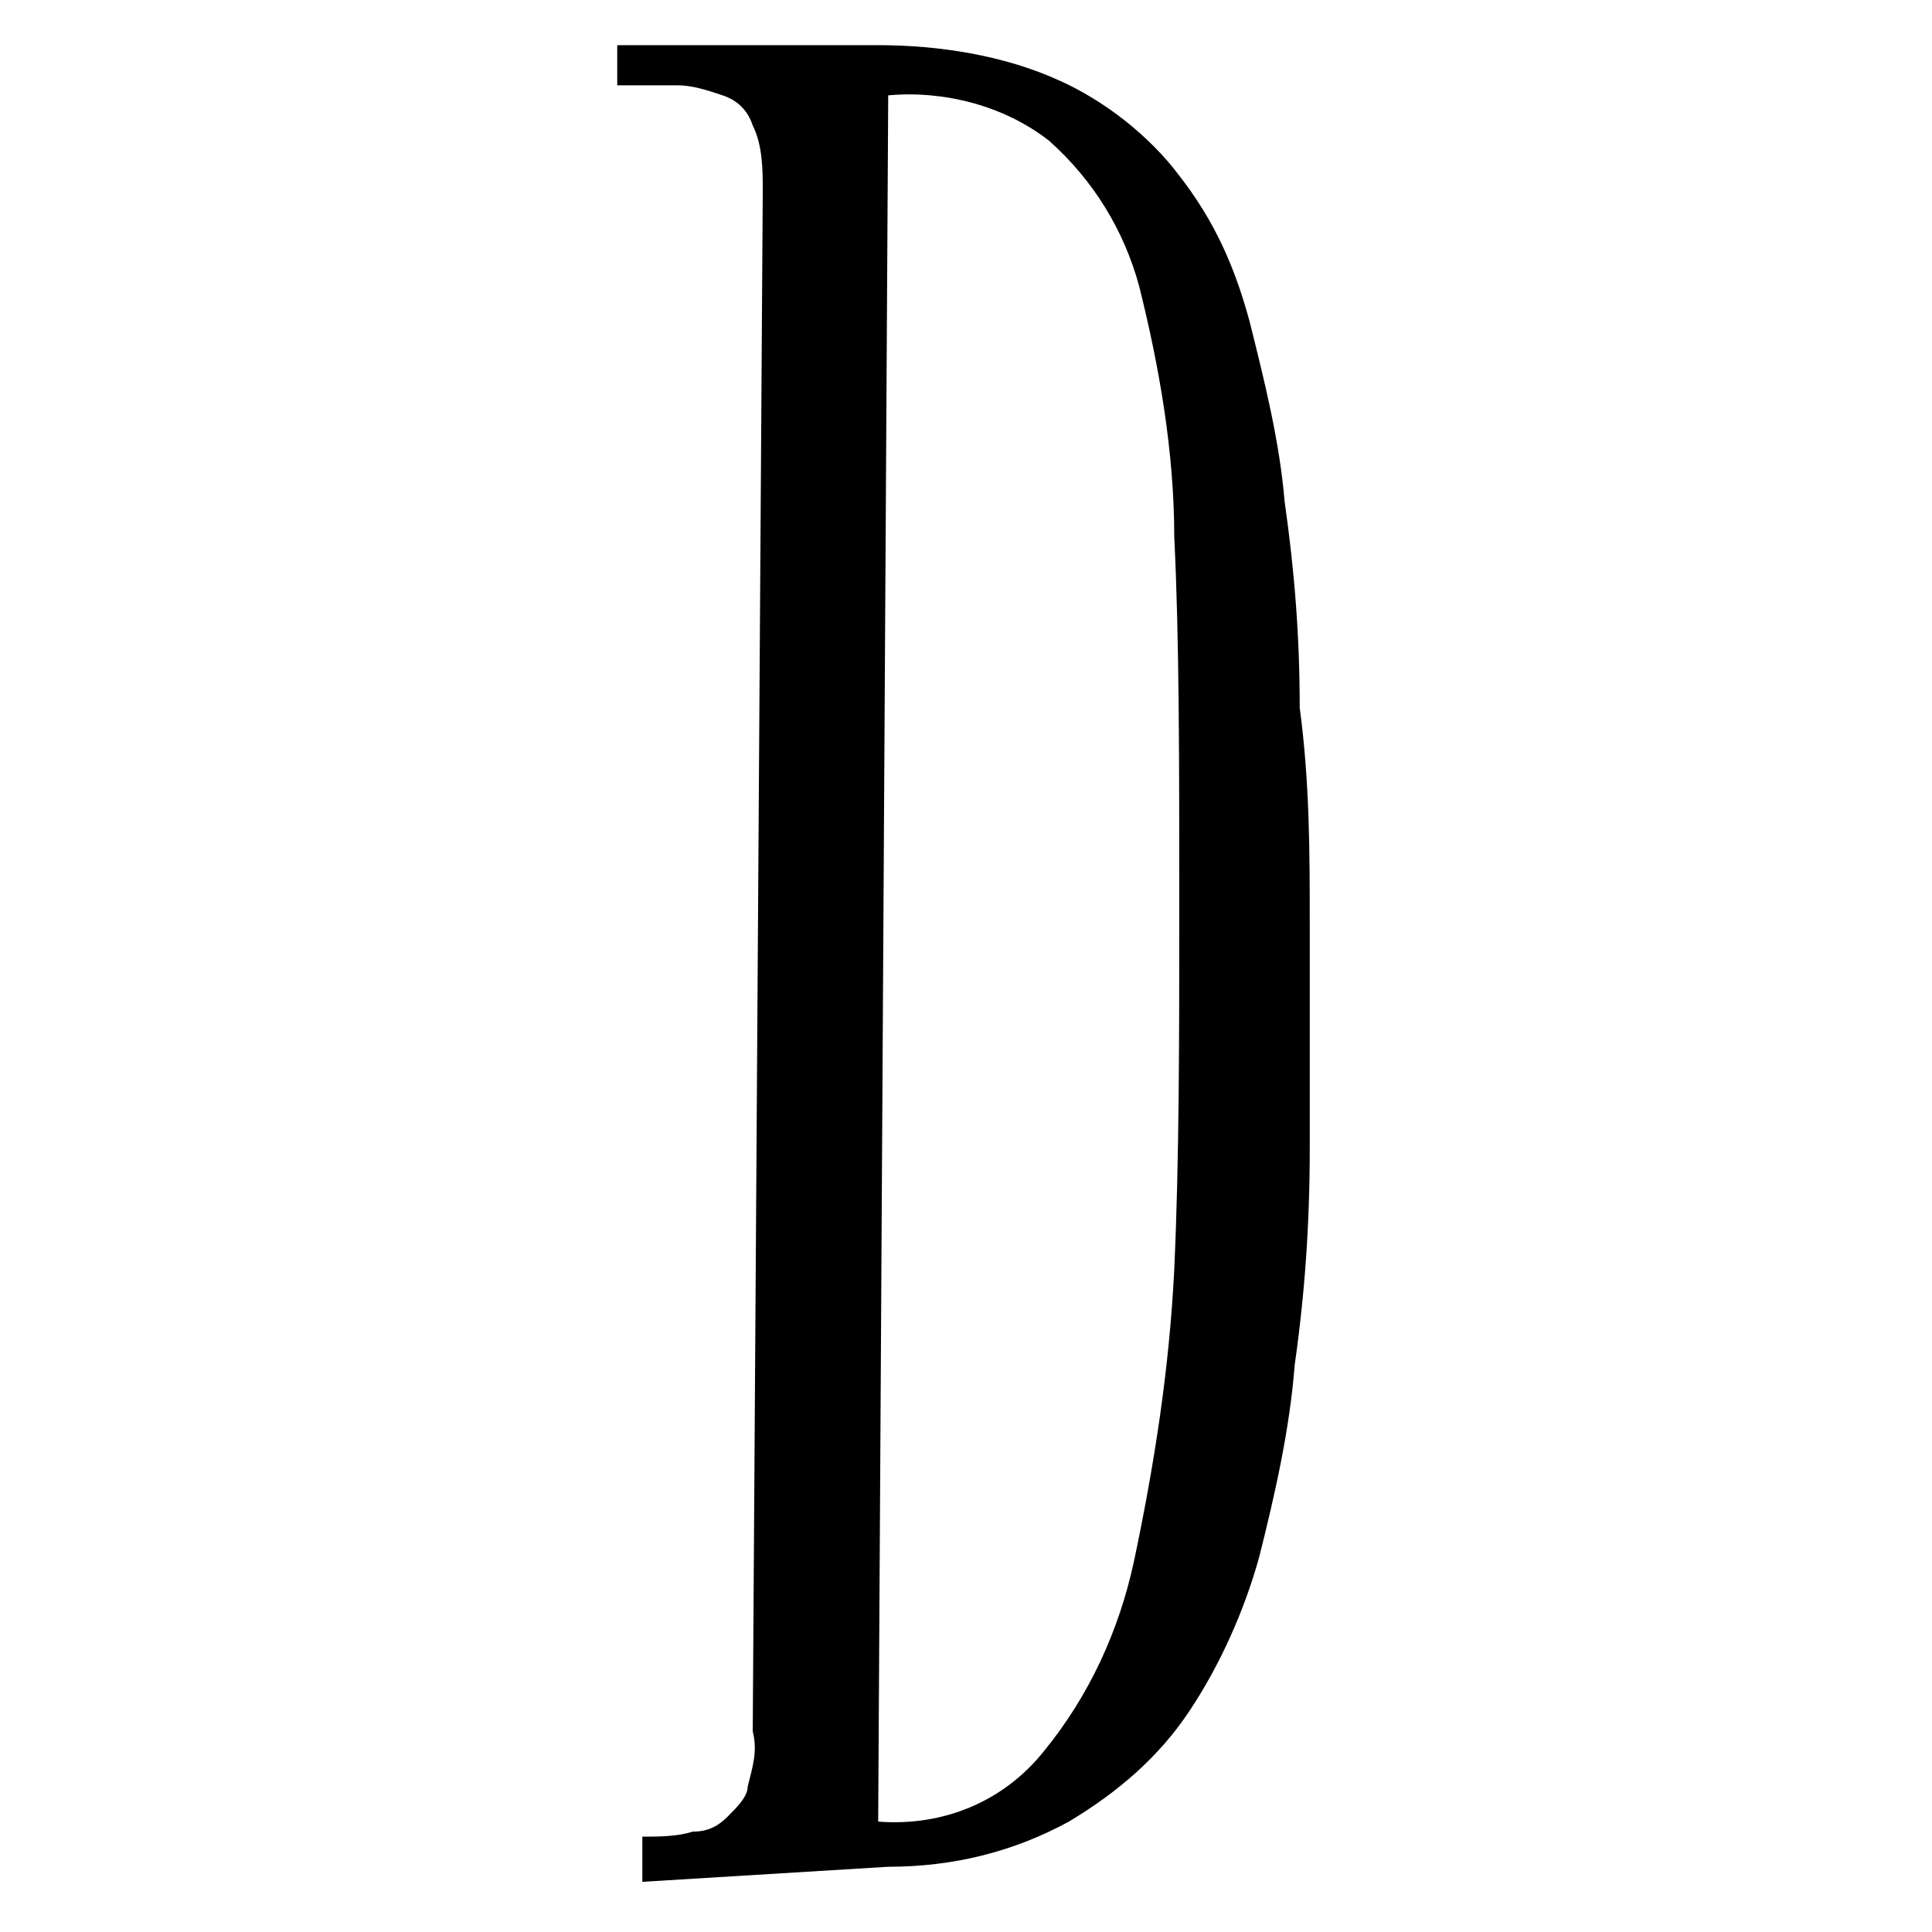
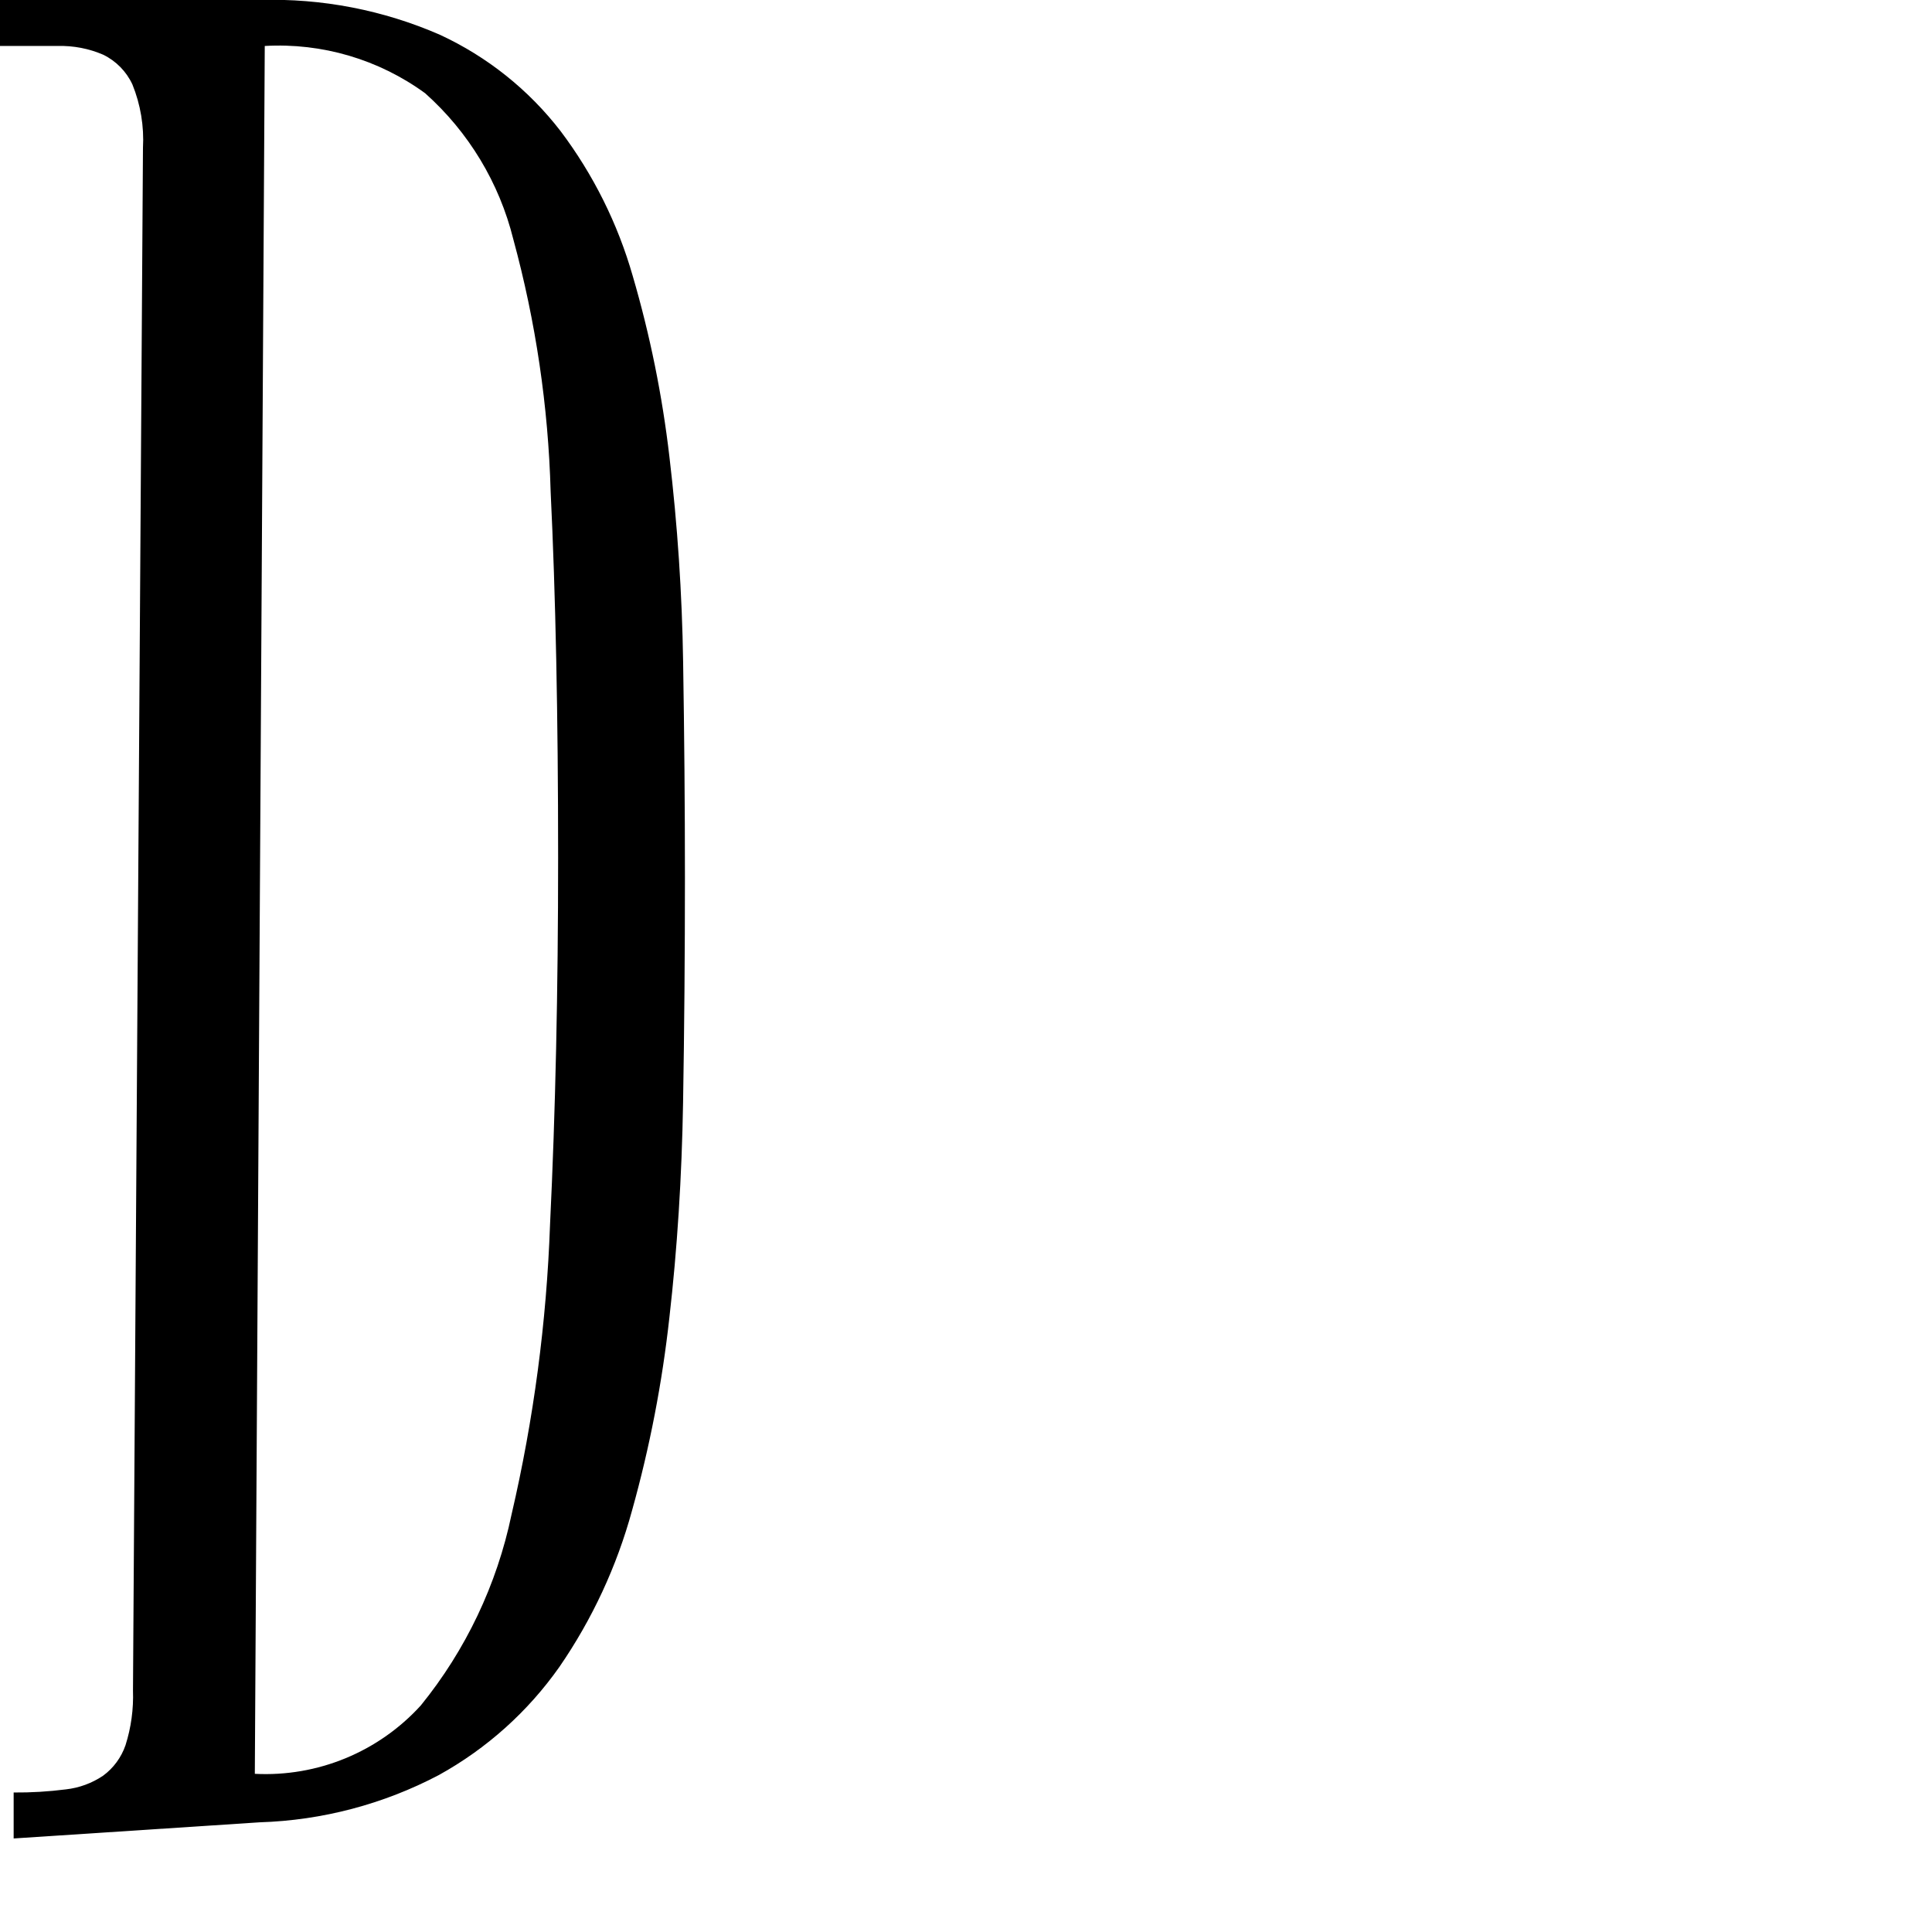
<svg xmlns="http://www.w3.org/2000/svg" version="1.1" width="38.5" height="38.5">
  <svg version="1.1" id="SvgjsSvg1000" x="0px" y="0px" viewBox="0 0 38.5 38.5" style="enable-background:new 0 0 38.5 38.5;" xml:space="preserve">
-     <path d="M26.1,18.4c0,1.5,0,3,0,4.5s-0.1,2.9-0.3,4.3c-0.1,1.3-0.4,2.6-0.7,3.8c-0.3,1.1-0.8,2.2-1.4,3.1c-0.6,0.9-1.4,1.6-2.4,2.2  c-1.1,0.6-2.3,0.9-3.6,0.9l-4.9,0.3v-0.9c0.3,0,0.7,0,1-0.1c0.3,0,0.5-0.1,0.7-0.3c0.2-0.2,0.4-0.4,0.4-0.6c0.1-0.4,0.2-0.7,0.1-1.1  l0.2-30.7c0-0.4,0-0.9-0.2-1.3c-0.1-0.3-0.3-0.5-0.6-0.6c-0.3-0.1-0.6-0.2-0.9-0.2h-1.2V0.9h5.2c1.2,0,2.5,0.2,3.6,0.7  c0.9,0.4,1.8,1.1,2.4,1.9c0.7,0.9,1.1,1.8,1.4,2.9c0.3,1.2,0.6,2.4,0.7,3.6c0.2,1.4,0.3,2.7,0.3,4.1C26.1,15.6,26.1,17,26.1,18.4z   M23.5,18c0-2.8,0-5.3-0.1-7.3c0-1.7-0.3-3.4-0.7-5c-0.3-1.1-0.9-2.1-1.8-2.9c-0.9-0.7-2.1-1-3.2-0.9l-0.2,34.4  c1.3,0.1,2.5-0.4,3.3-1.4c0.9-1.1,1.5-2.4,1.8-3.8c0.4-1.9,0.7-3.8,0.8-5.8C23.5,23.1,23.5,20.7,23.5,18z" />
+     <path d="M13.649,17.488c0,1.503-0.012,2.997-0.037,4.484c-0.025,1.486-0.116,2.915-0.273,4.285   c-0.143,1.298-0.391,2.582-0.743,3.84c-0.304,1.115-0.794,2.17-1.449,3.121   c-0.627,0.891-1.449,1.628-2.403,2.155c-1.102,0.58-2.322,0.902-3.567,0.941l-4.905,0.322V35.72   c0.348,0.003,0.695-0.018,1.04-0.062c0.266-0.03,0.521-0.123,0.743-0.273c0.207-0.152,0.362-0.364,0.446-0.607   c0.112-0.352,0.162-0.721,0.149-1.09l0.199-30.741c0.024-0.431-0.048-0.863-0.21-1.263   C2.519,1.425,2.313,1.215,2.056,1.09C1.771,0.967,1.462,0.908,1.152,0.916H0V0h5.177   c1.234-0.037,2.461,0.2,3.592,0.694c0.944,0.438,1.768,1.096,2.403,1.92c0.652,0.866,1.139,1.844,1.437,2.886   c0.345,1.179,0.589,2.384,0.731,3.604c0.161,1.357,0.252,2.721,0.273,4.087   C13.636,14.619,13.649,16.052,13.649,17.488z M11.122,17.092c0-2.824-0.05-5.255-0.149-7.295   c-0.047-1.7-0.297-3.388-0.744-5.029C9.95,3.643,9.337,2.629,8.472,1.858C7.547,1.184,6.418,0.851,5.276,0.916   L5.078,35.348c1.251,0.064,2.464-0.436,3.307-1.362c0.897-1.105,1.517-2.409,1.808-3.802   c0.442-1.899,0.699-3.836,0.768-5.784C11.069,22.17,11.122,19.734,11.122,17.092z" />
  </svg>
  <style>@media (prefers-color-scheme: light) { :root { filter: none; } }
@media (prefers-color-scheme: dark) { :root { filter: invert(100%); } }
</style>
</svg>
